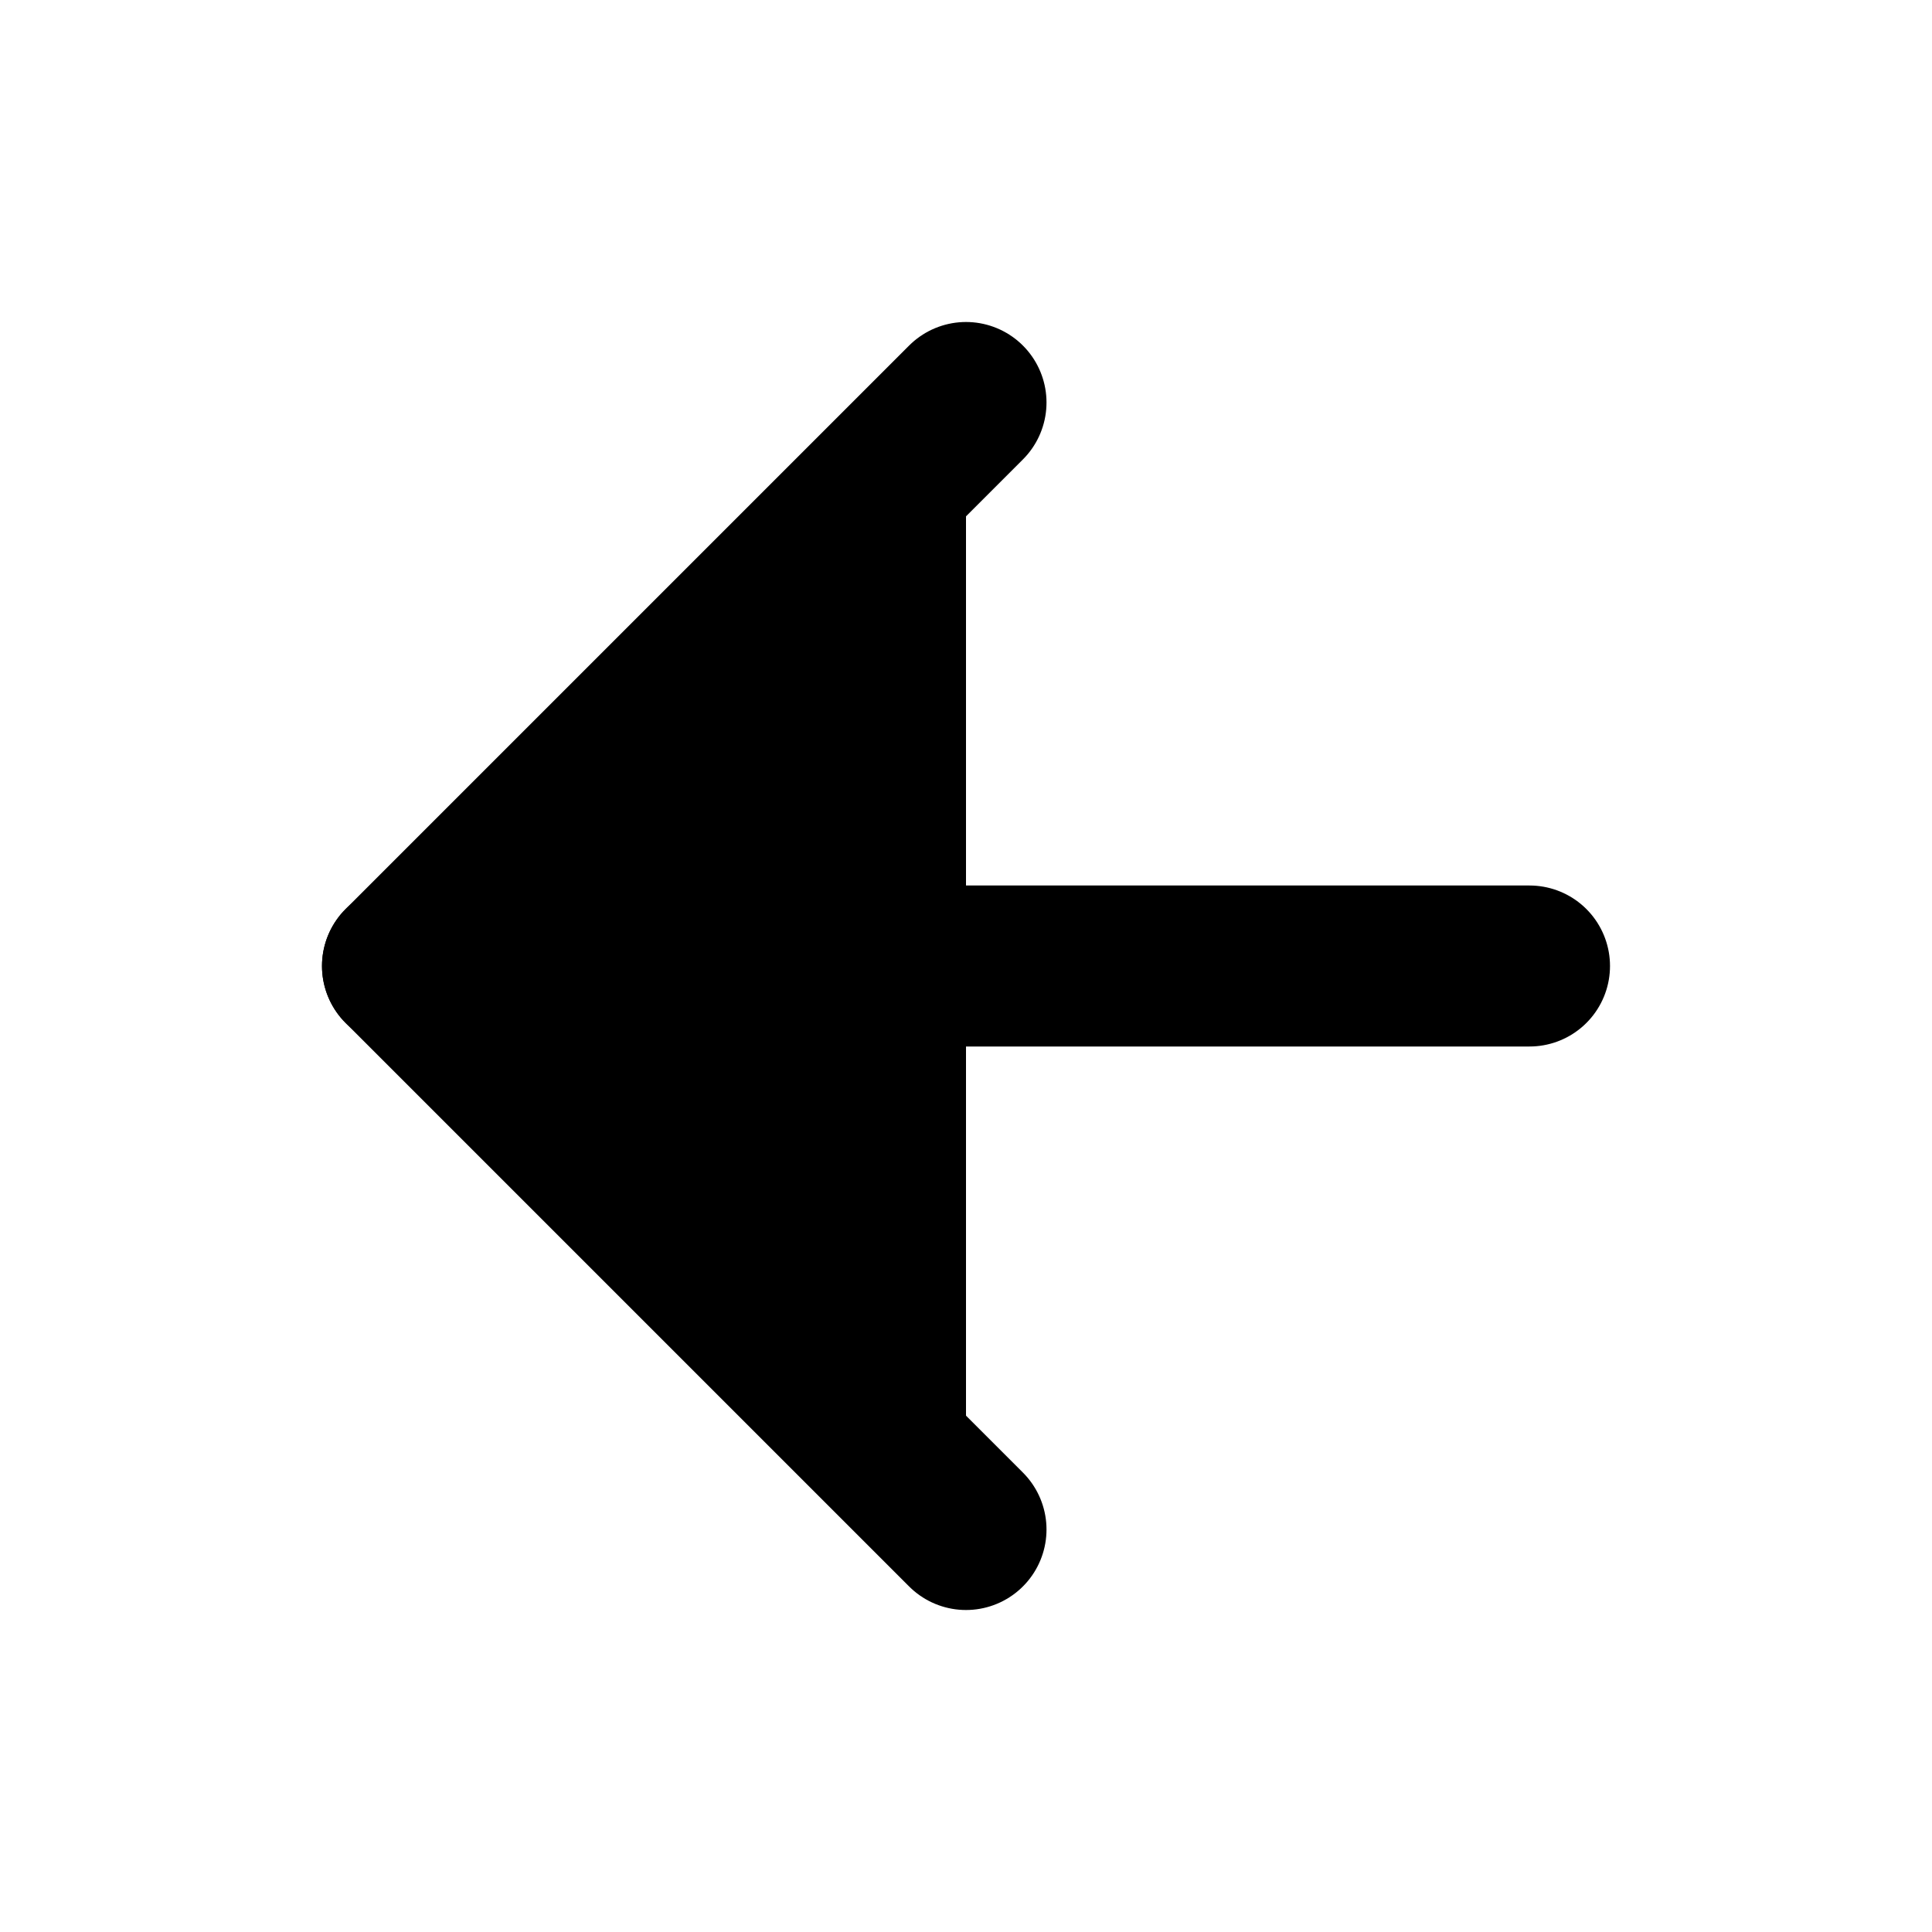
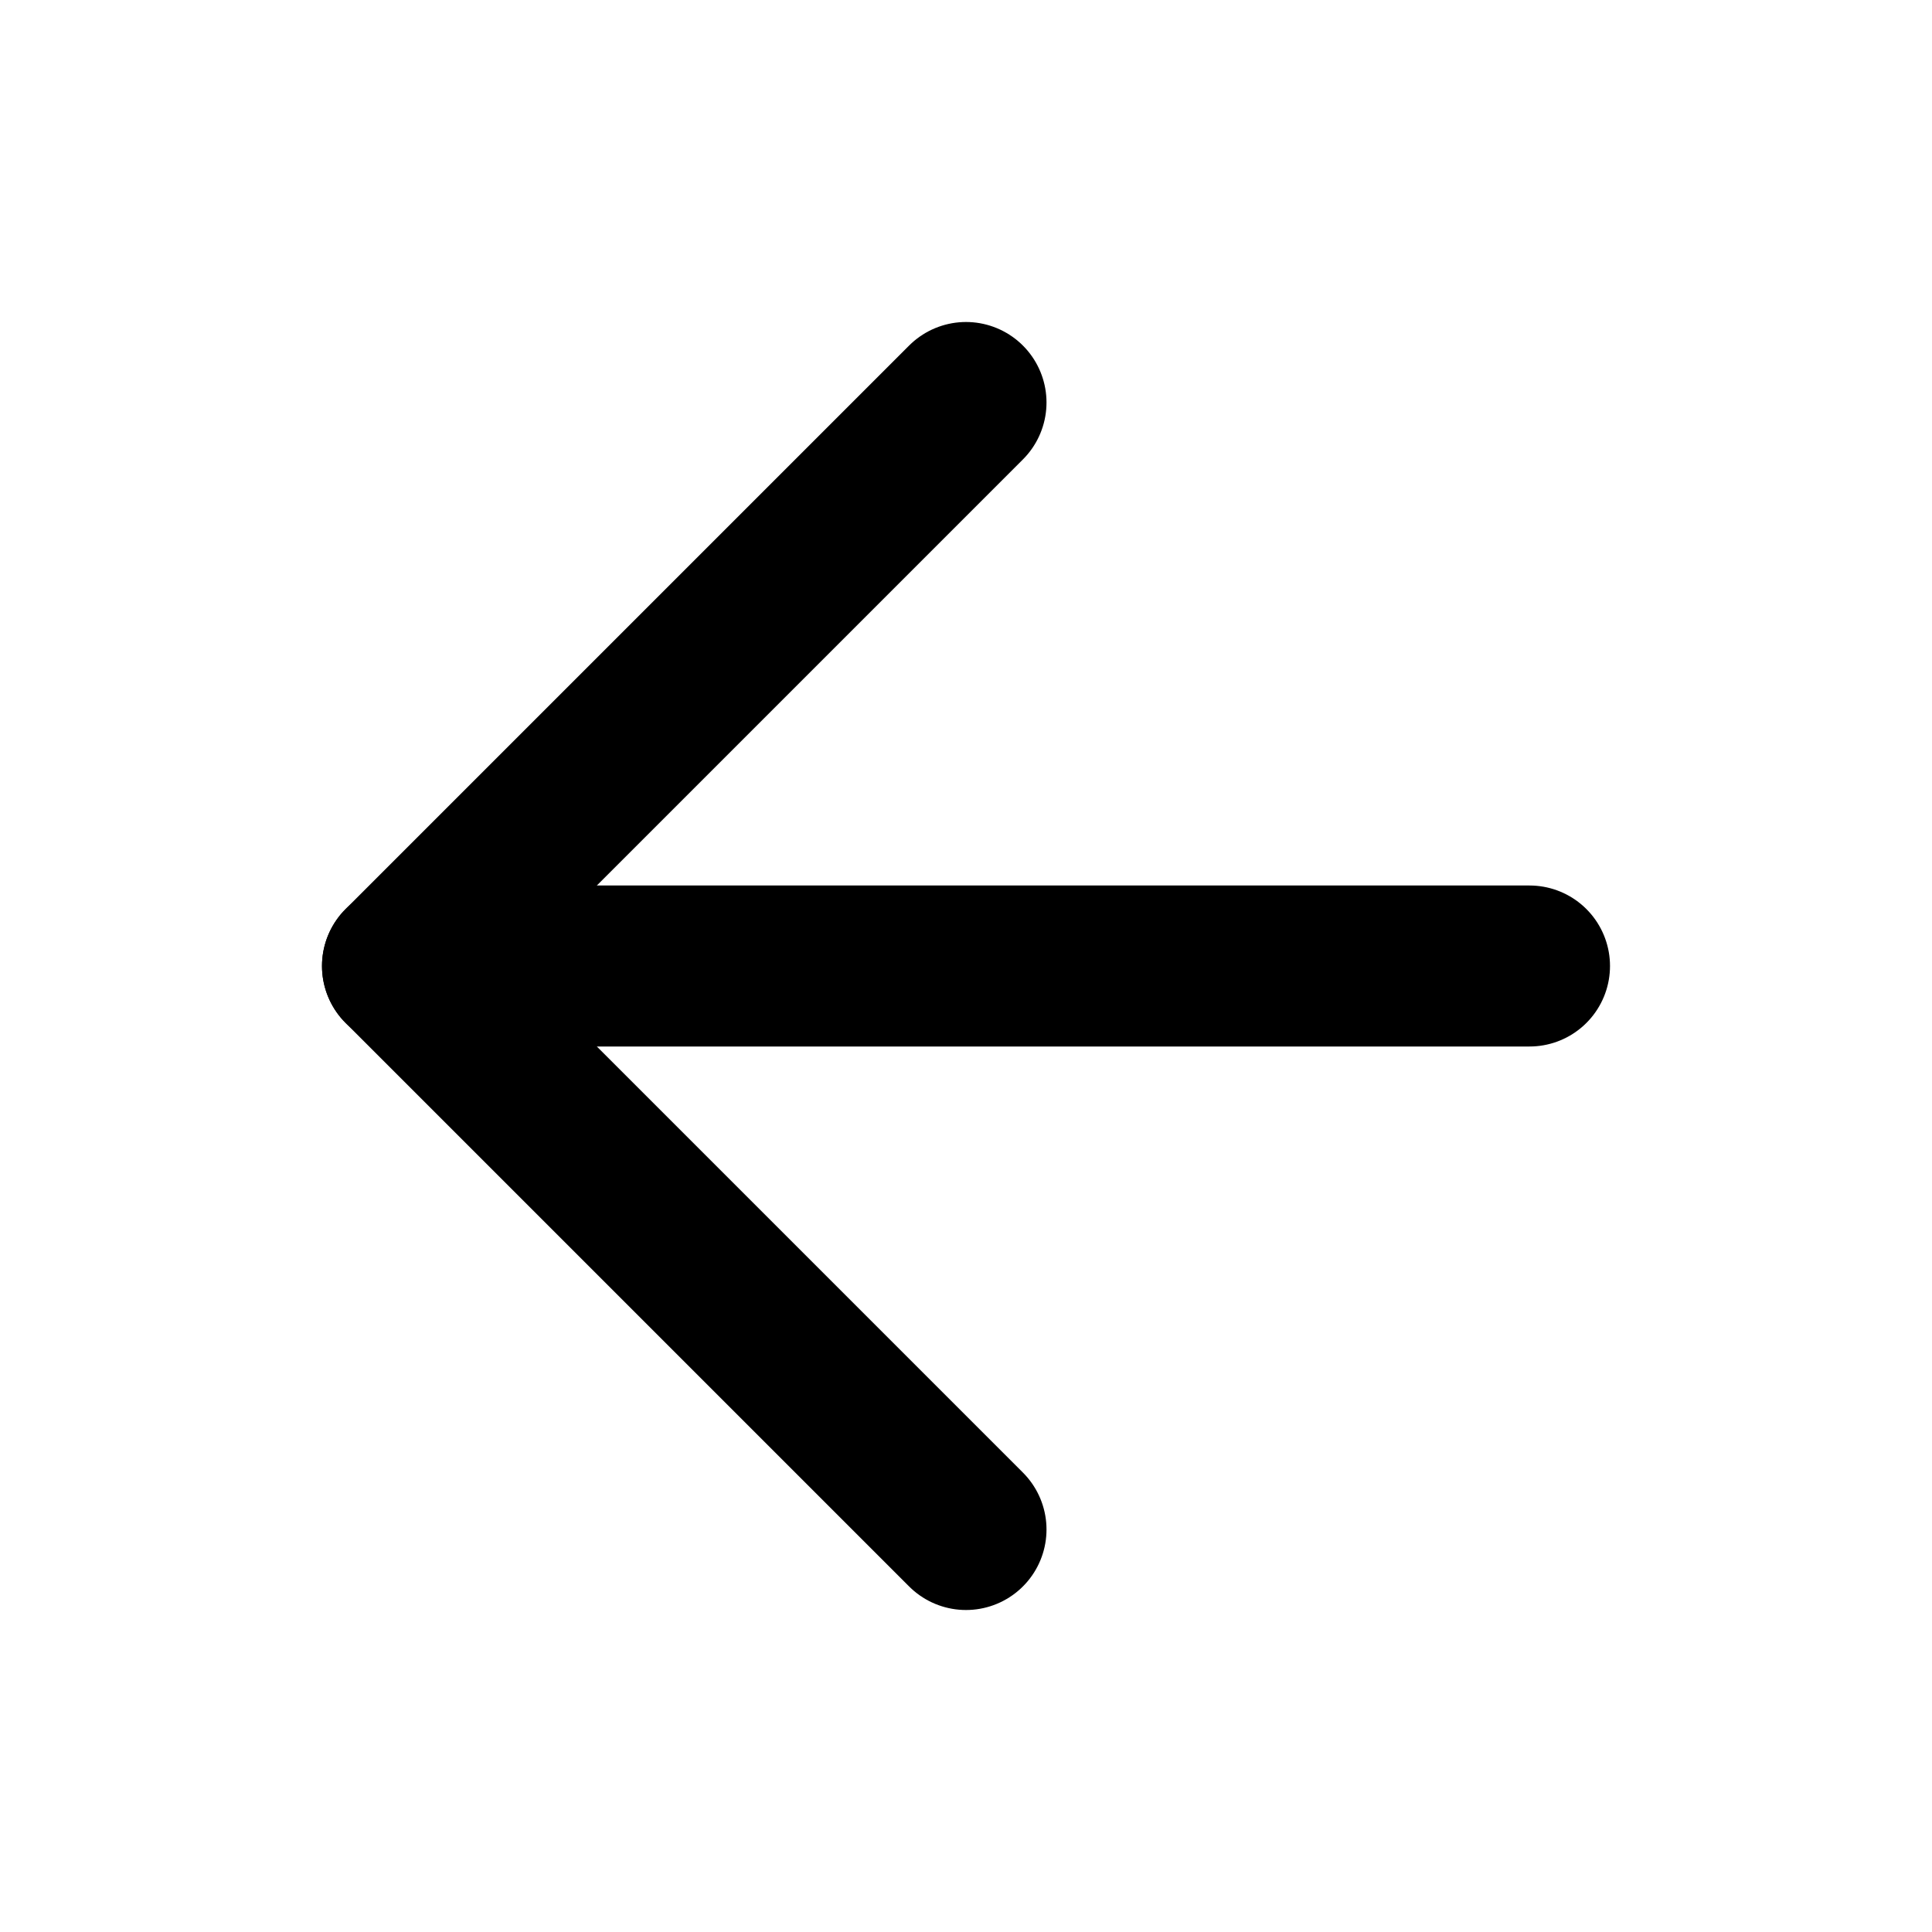
- <svg xmlns="http://www.w3.org/2000/svg" width="24" height="24" viewBox="0 0 24 24" fill="currentColor" stroke="currentColor" stroke-width="2" stroke-linecap="round" stroke-linejoin="round" class="lucide lucide-arrow-left icon-svg" aria-hidden="true" data-replit-metadata="artifacts/mockup-sandbox/src/components/mockups/icon-set/Iconografia.tsx:113:8" data-component-name="Icon" data-icon-svg="" data-icon-name="ArrowLeft">
+ <svg xmlns="http://www.w3.org/2000/svg" width="24" height="24" viewBox="0 0 24 24" fill="none" stroke="currentColor" stroke-width="2" stroke-linecap="round" stroke-linejoin="round" class="lucide lucide-arrow-left icon-svg" aria-hidden="true" data-replit-metadata="artifacts/mockup-sandbox/src/components/mockups/icon-set/Iconografia.tsx:113:8" data-component-name="Icon" data-icon-svg="" data-icon-name="ArrowLeft">
  <path d="m12 19-7-7 7-7" />
  <path d="M19 12H5" />
</svg>
